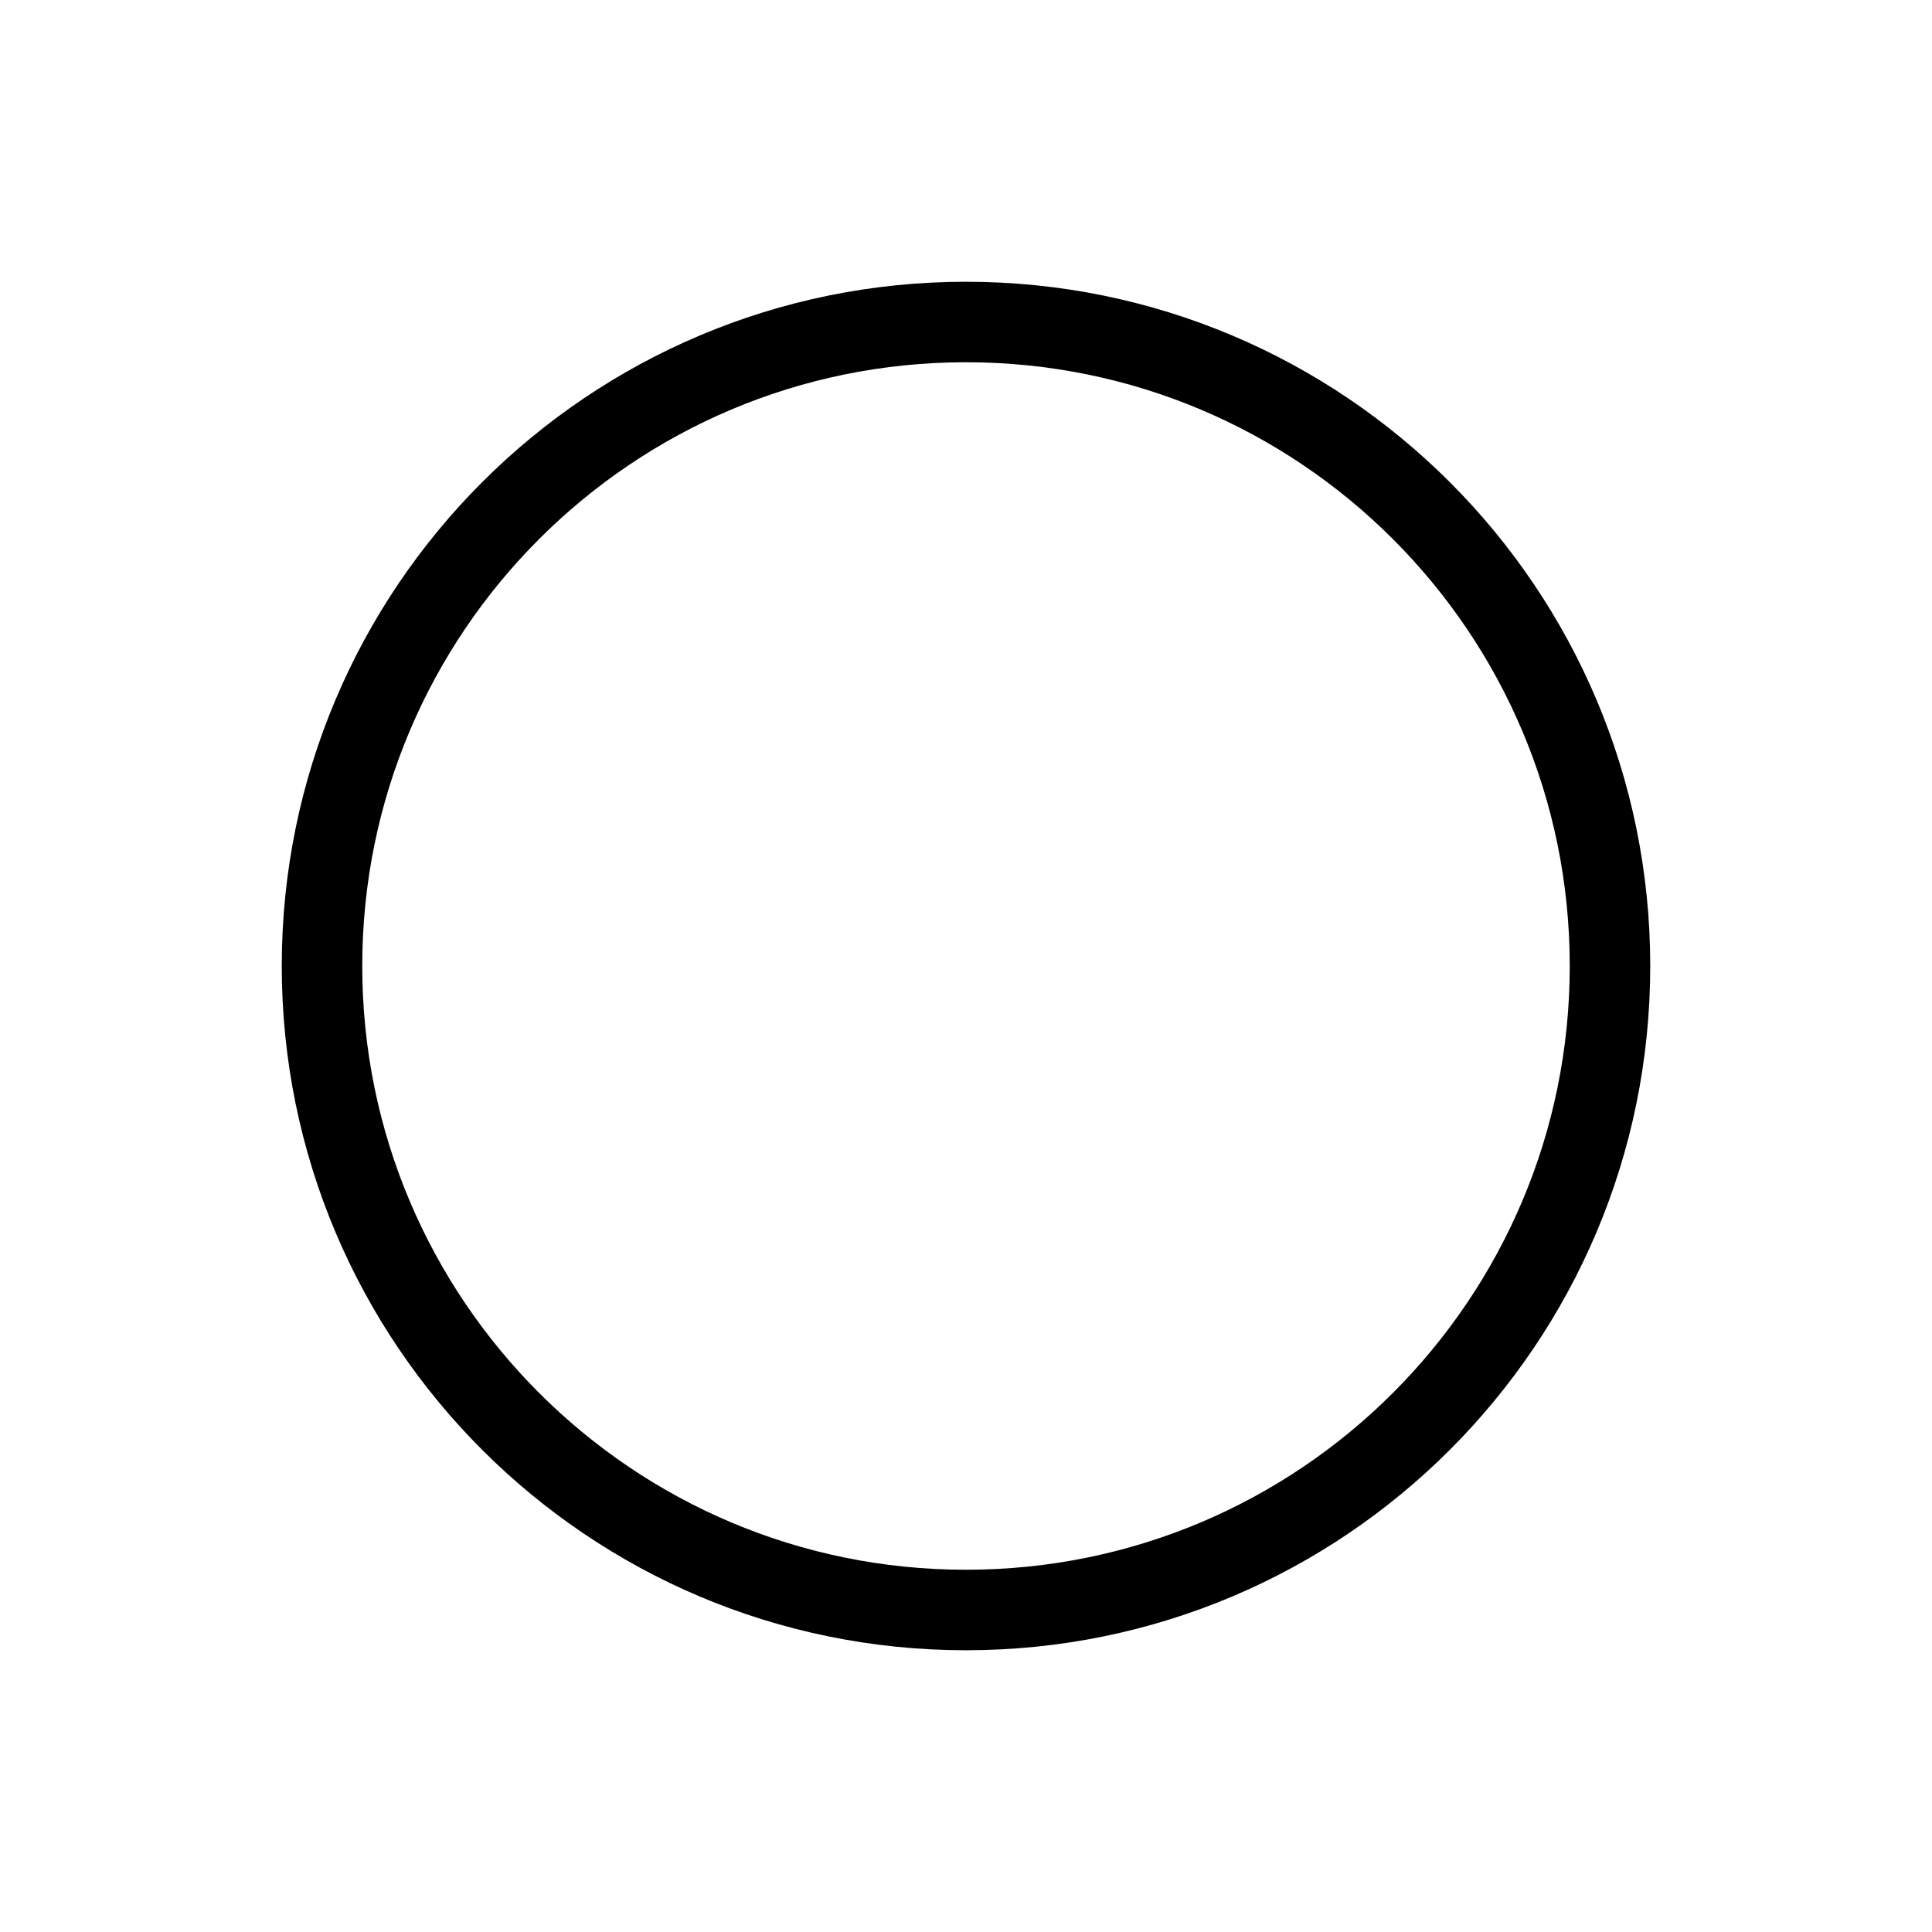
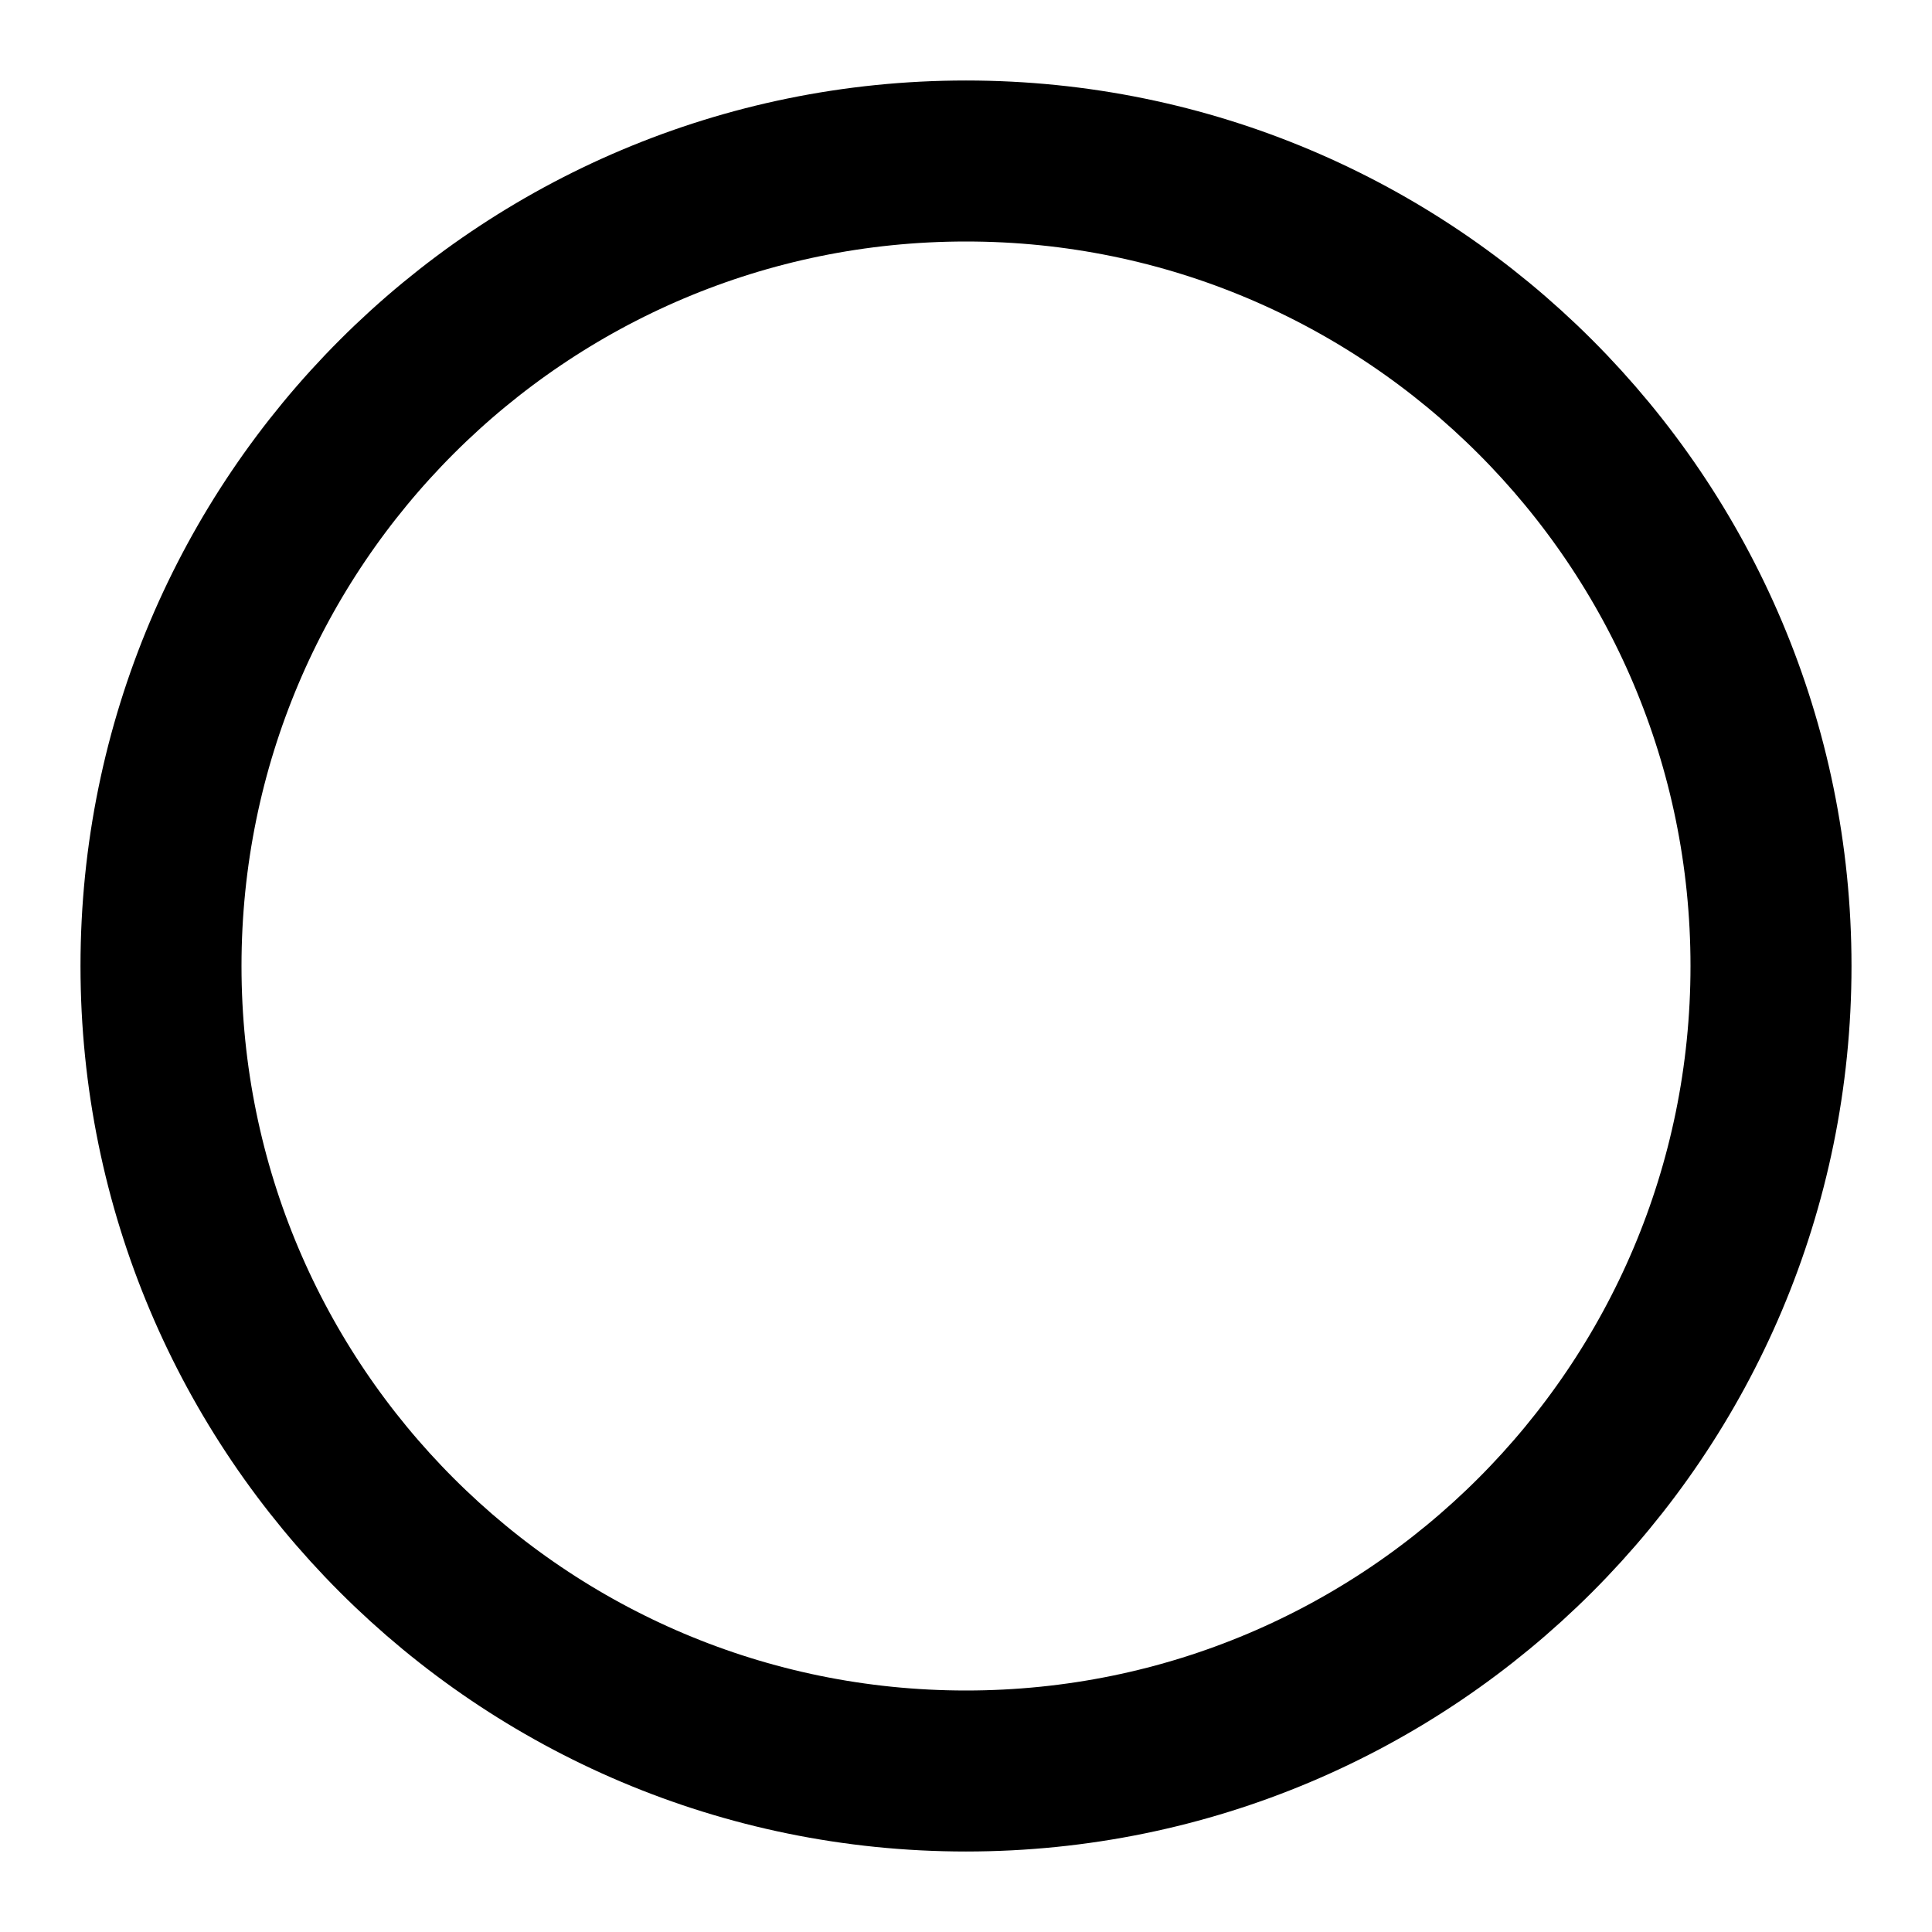
- <svg xmlns="http://www.w3.org/2000/svg" role="img" width="80px" height="80px" viewBox="0 0 24 24" aria-labelledby="circleIconTitle" stroke="#000000" stroke-width="1" stroke-linecap="square" stroke-linejoin="miter" fill="none" color="#000000">
-   <circle cx="12" cy="12" r="8" />
+ <svg xmlns="http://www.w3.org/2000/svg" aria-hidden="true" role="img" width="1em" height="1em" preserveAspectRatio="xMidYMid meet" viewBox="0 0 24 24">
+   <circle cx="12" cy="12" r="10" fill="none" stroke="black" stroke-width="2" />
</svg>
